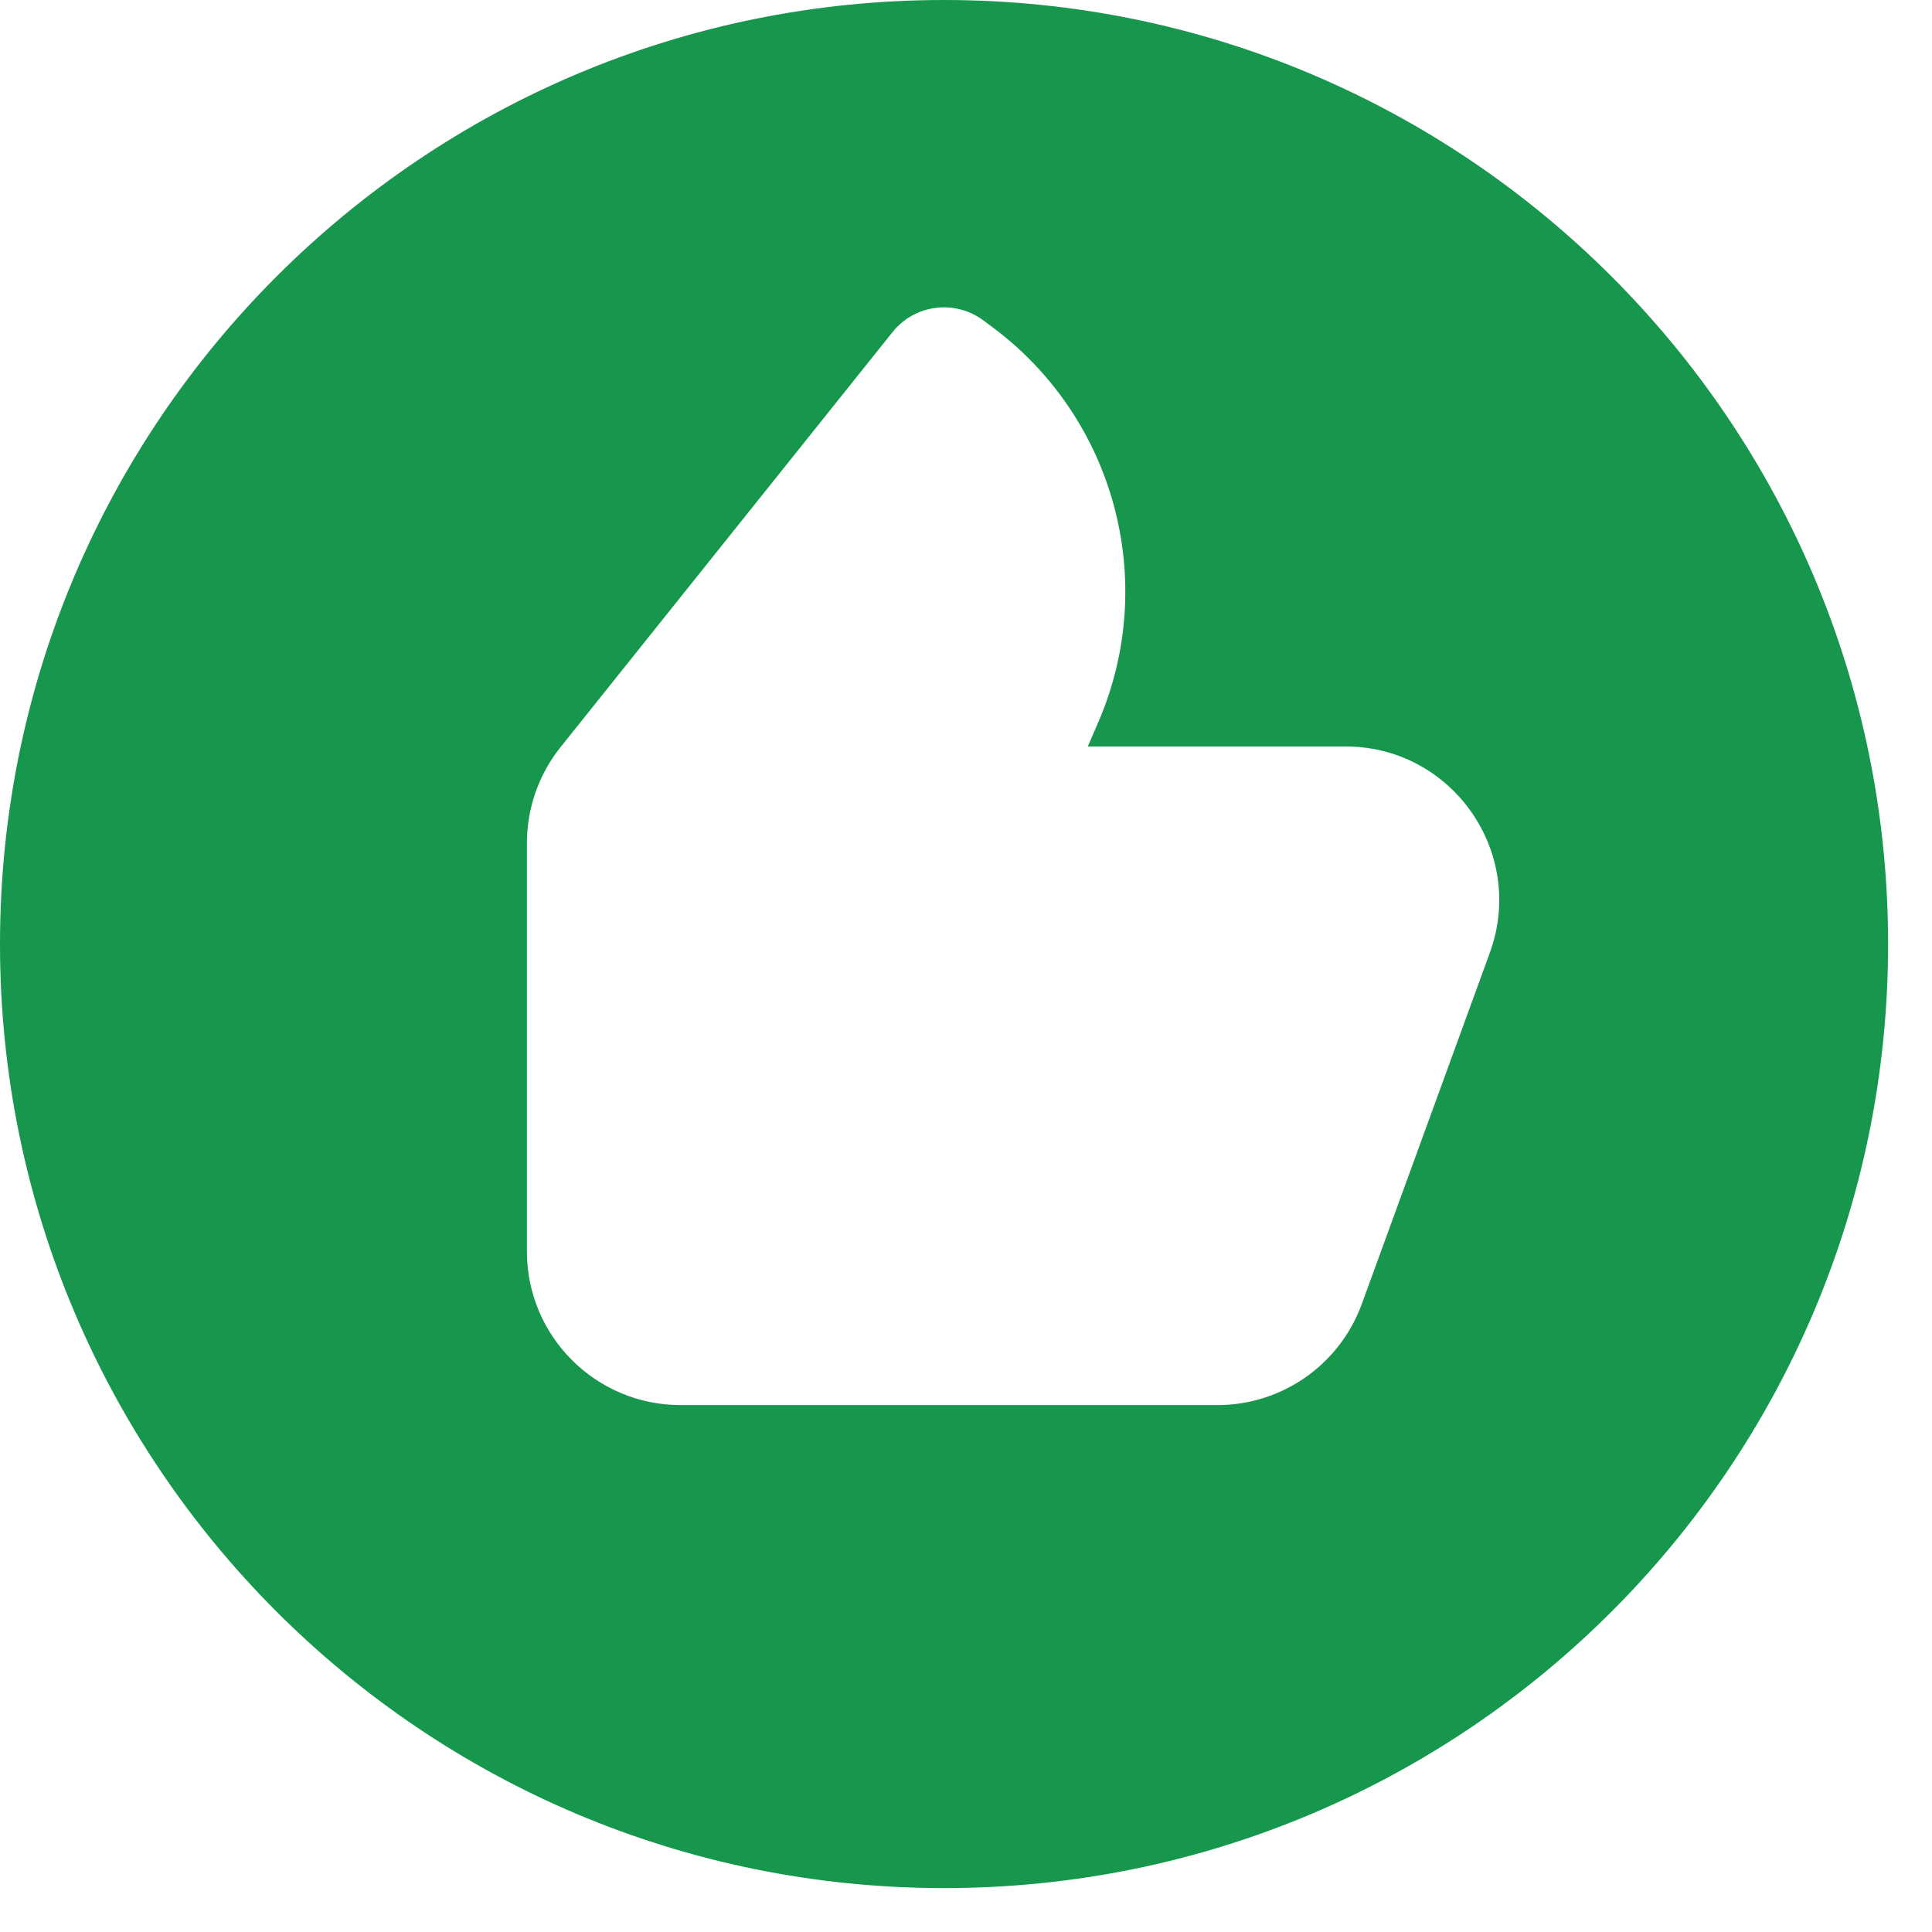
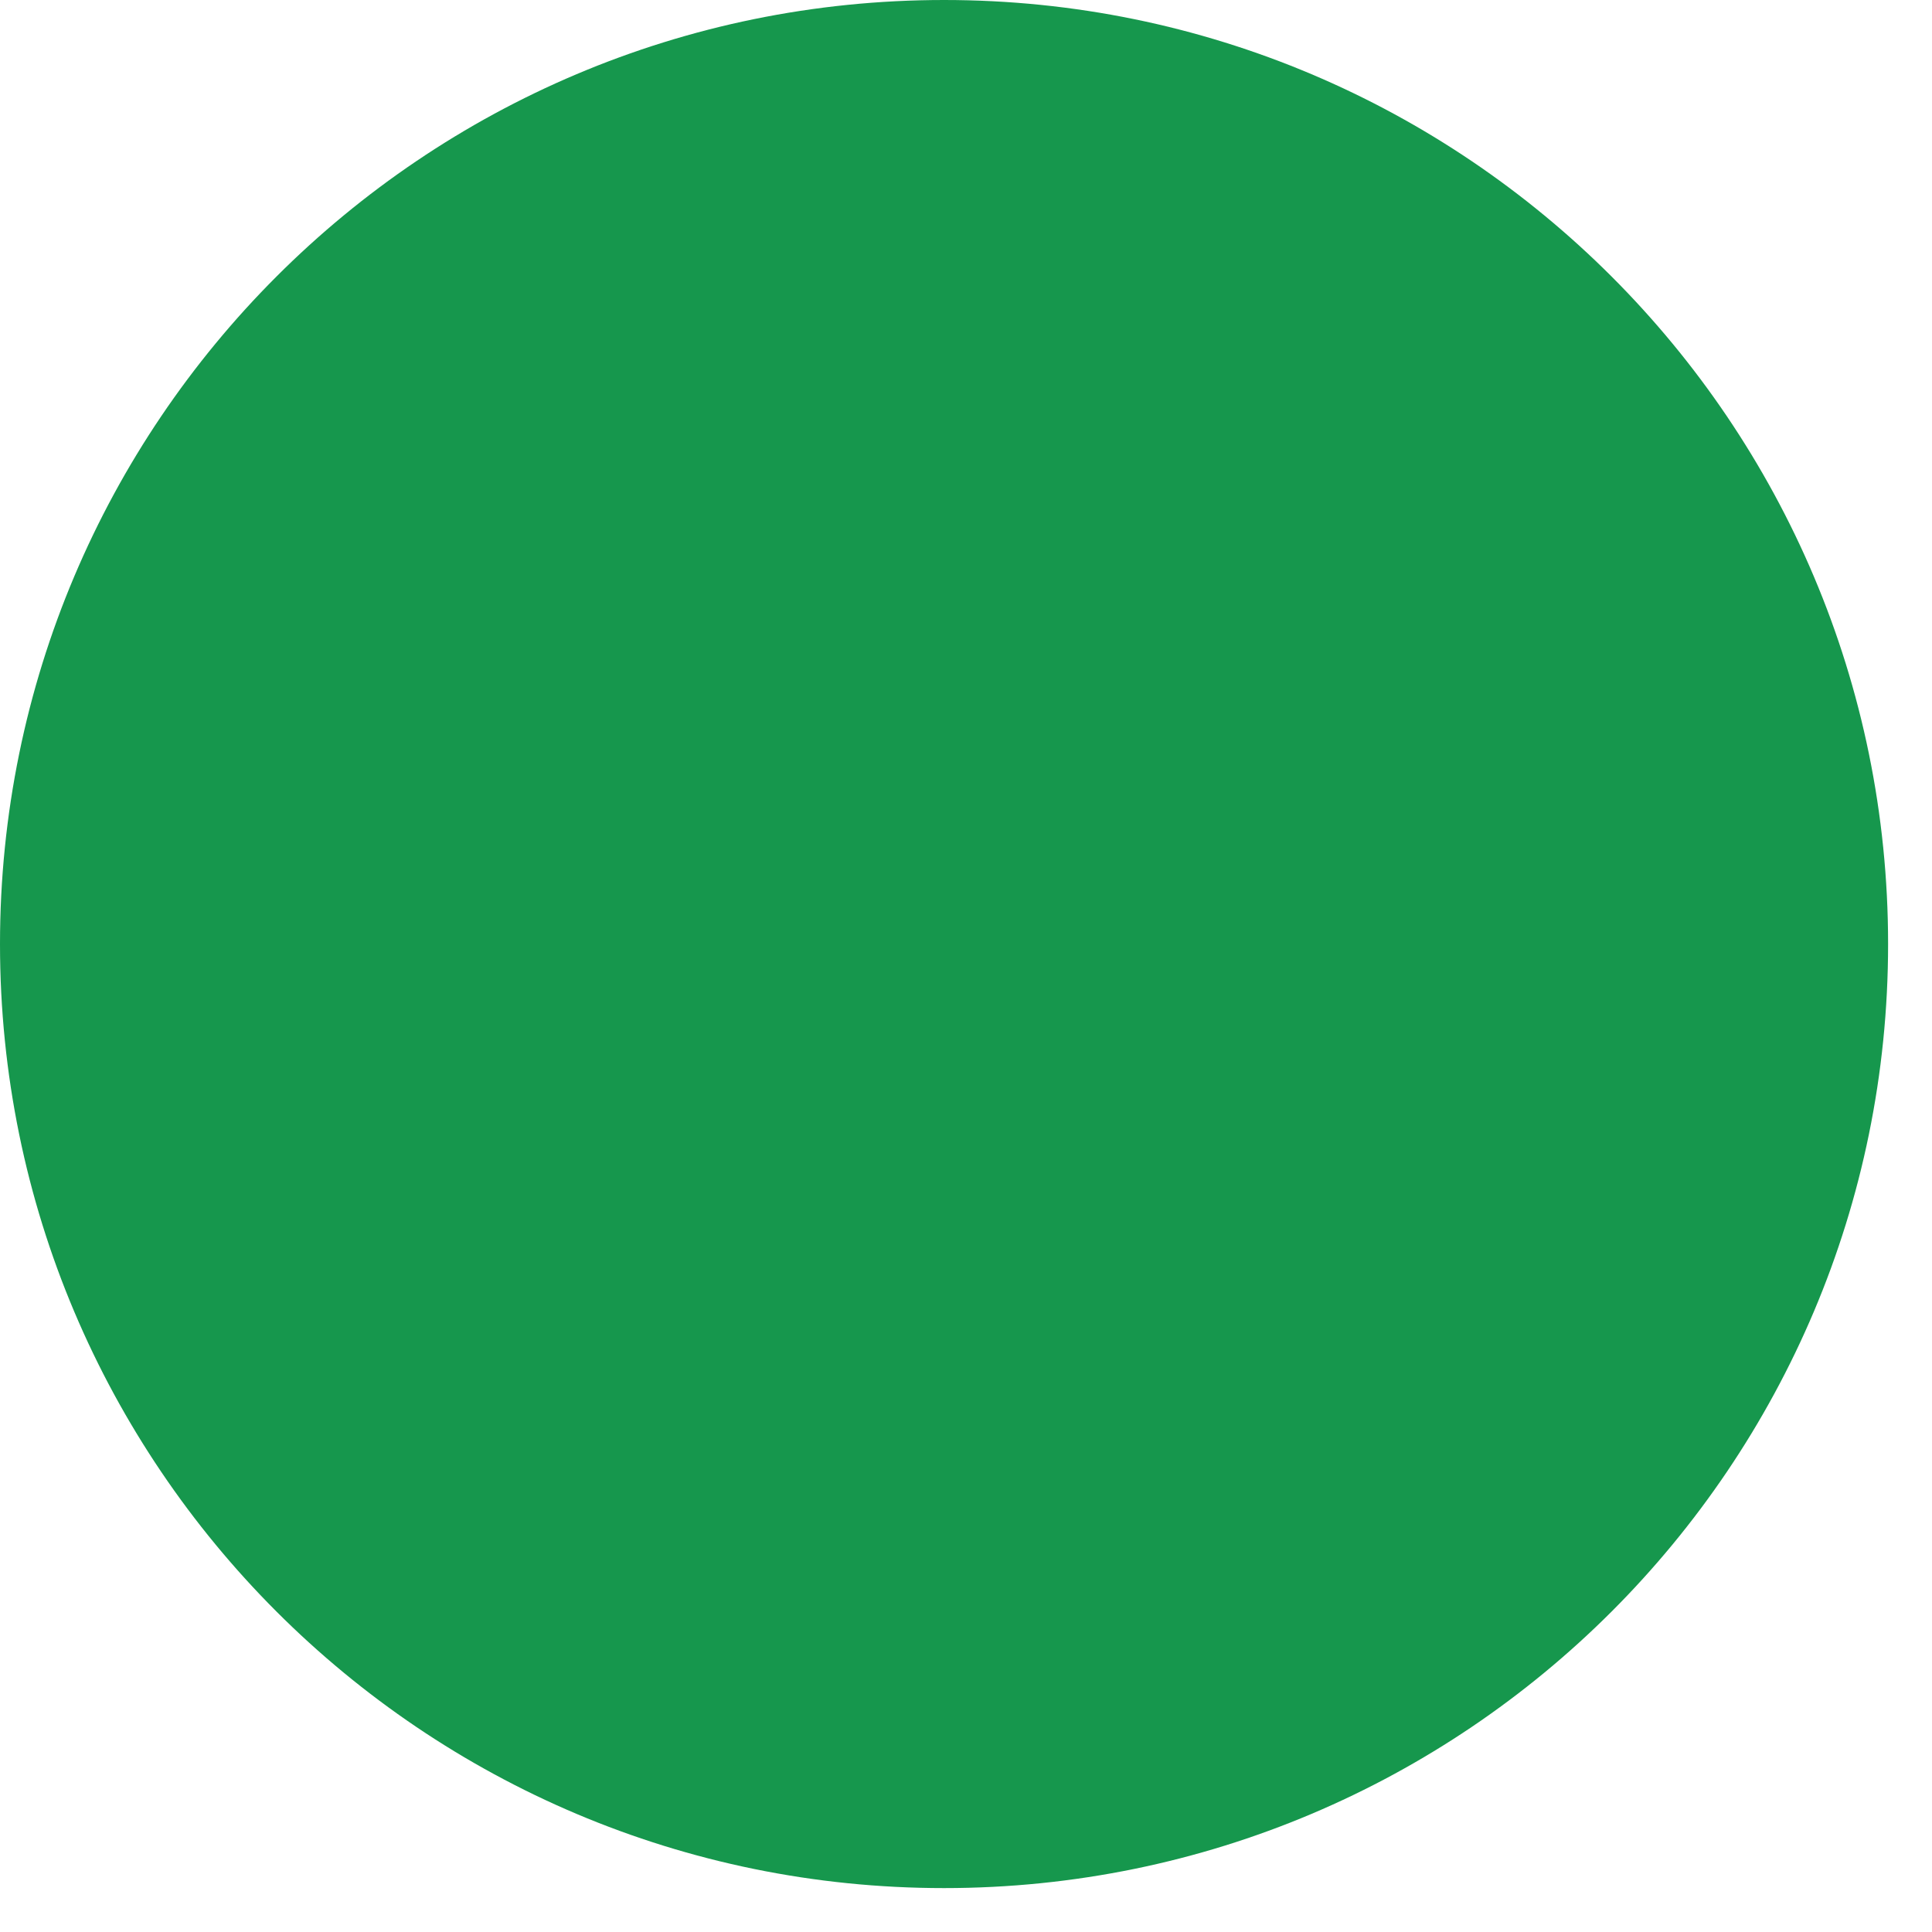
<svg xmlns="http://www.w3.org/2000/svg" width="22" height="22" viewBox="0 0 22 22" fill="none">
-   <path fill-rule="evenodd" clip-rule="evenodd" d="M10.75 21.5C4.813 21.5 0 16.687 0 10.75C0 4.813 4.813 0 10.75 0C16.687 0 21.5 4.813 21.5 10.75C21.5 16.687 16.687 21.5 10.75 21.5ZM7.75 16C6.784 16 6 15.216 6 14.25V9.601C6 9.203 6.135 8.818 6.383 8.508L10.164 3.781C10.417 3.465 10.876 3.407 11.2 3.65L11.314 3.735C12.697 4.773 13.192 6.623 12.511 8.213L12.387 8.5H15.321C16.536 8.5 17.381 9.708 16.965 10.849L15.507 14.849C15.255 15.54 14.598 16 13.863 16H7.75Z" fill="#16974D" />
+   <path fillRule="evenodd" clipRule="evenodd" d="M10.75 21.5C4.813 21.5 0 16.687 0 10.75C0 4.813 4.813 0 10.75 0C16.687 0 21.5 4.813 21.5 10.75C21.5 16.687 16.687 21.5 10.75 21.5ZM7.75 16C6.784 16 6 15.216 6 14.25V9.601C6 9.203 6.135 8.818 6.383 8.508L10.164 3.781C10.417 3.465 10.876 3.407 11.2 3.65L11.314 3.735C12.697 4.773 13.192 6.623 12.511 8.213L12.387 8.5H15.321C16.536 8.5 17.381 9.708 16.965 10.849L15.507 14.849C15.255 15.54 14.598 16 13.863 16H7.75Z" fill="#16974D" />
</svg>
